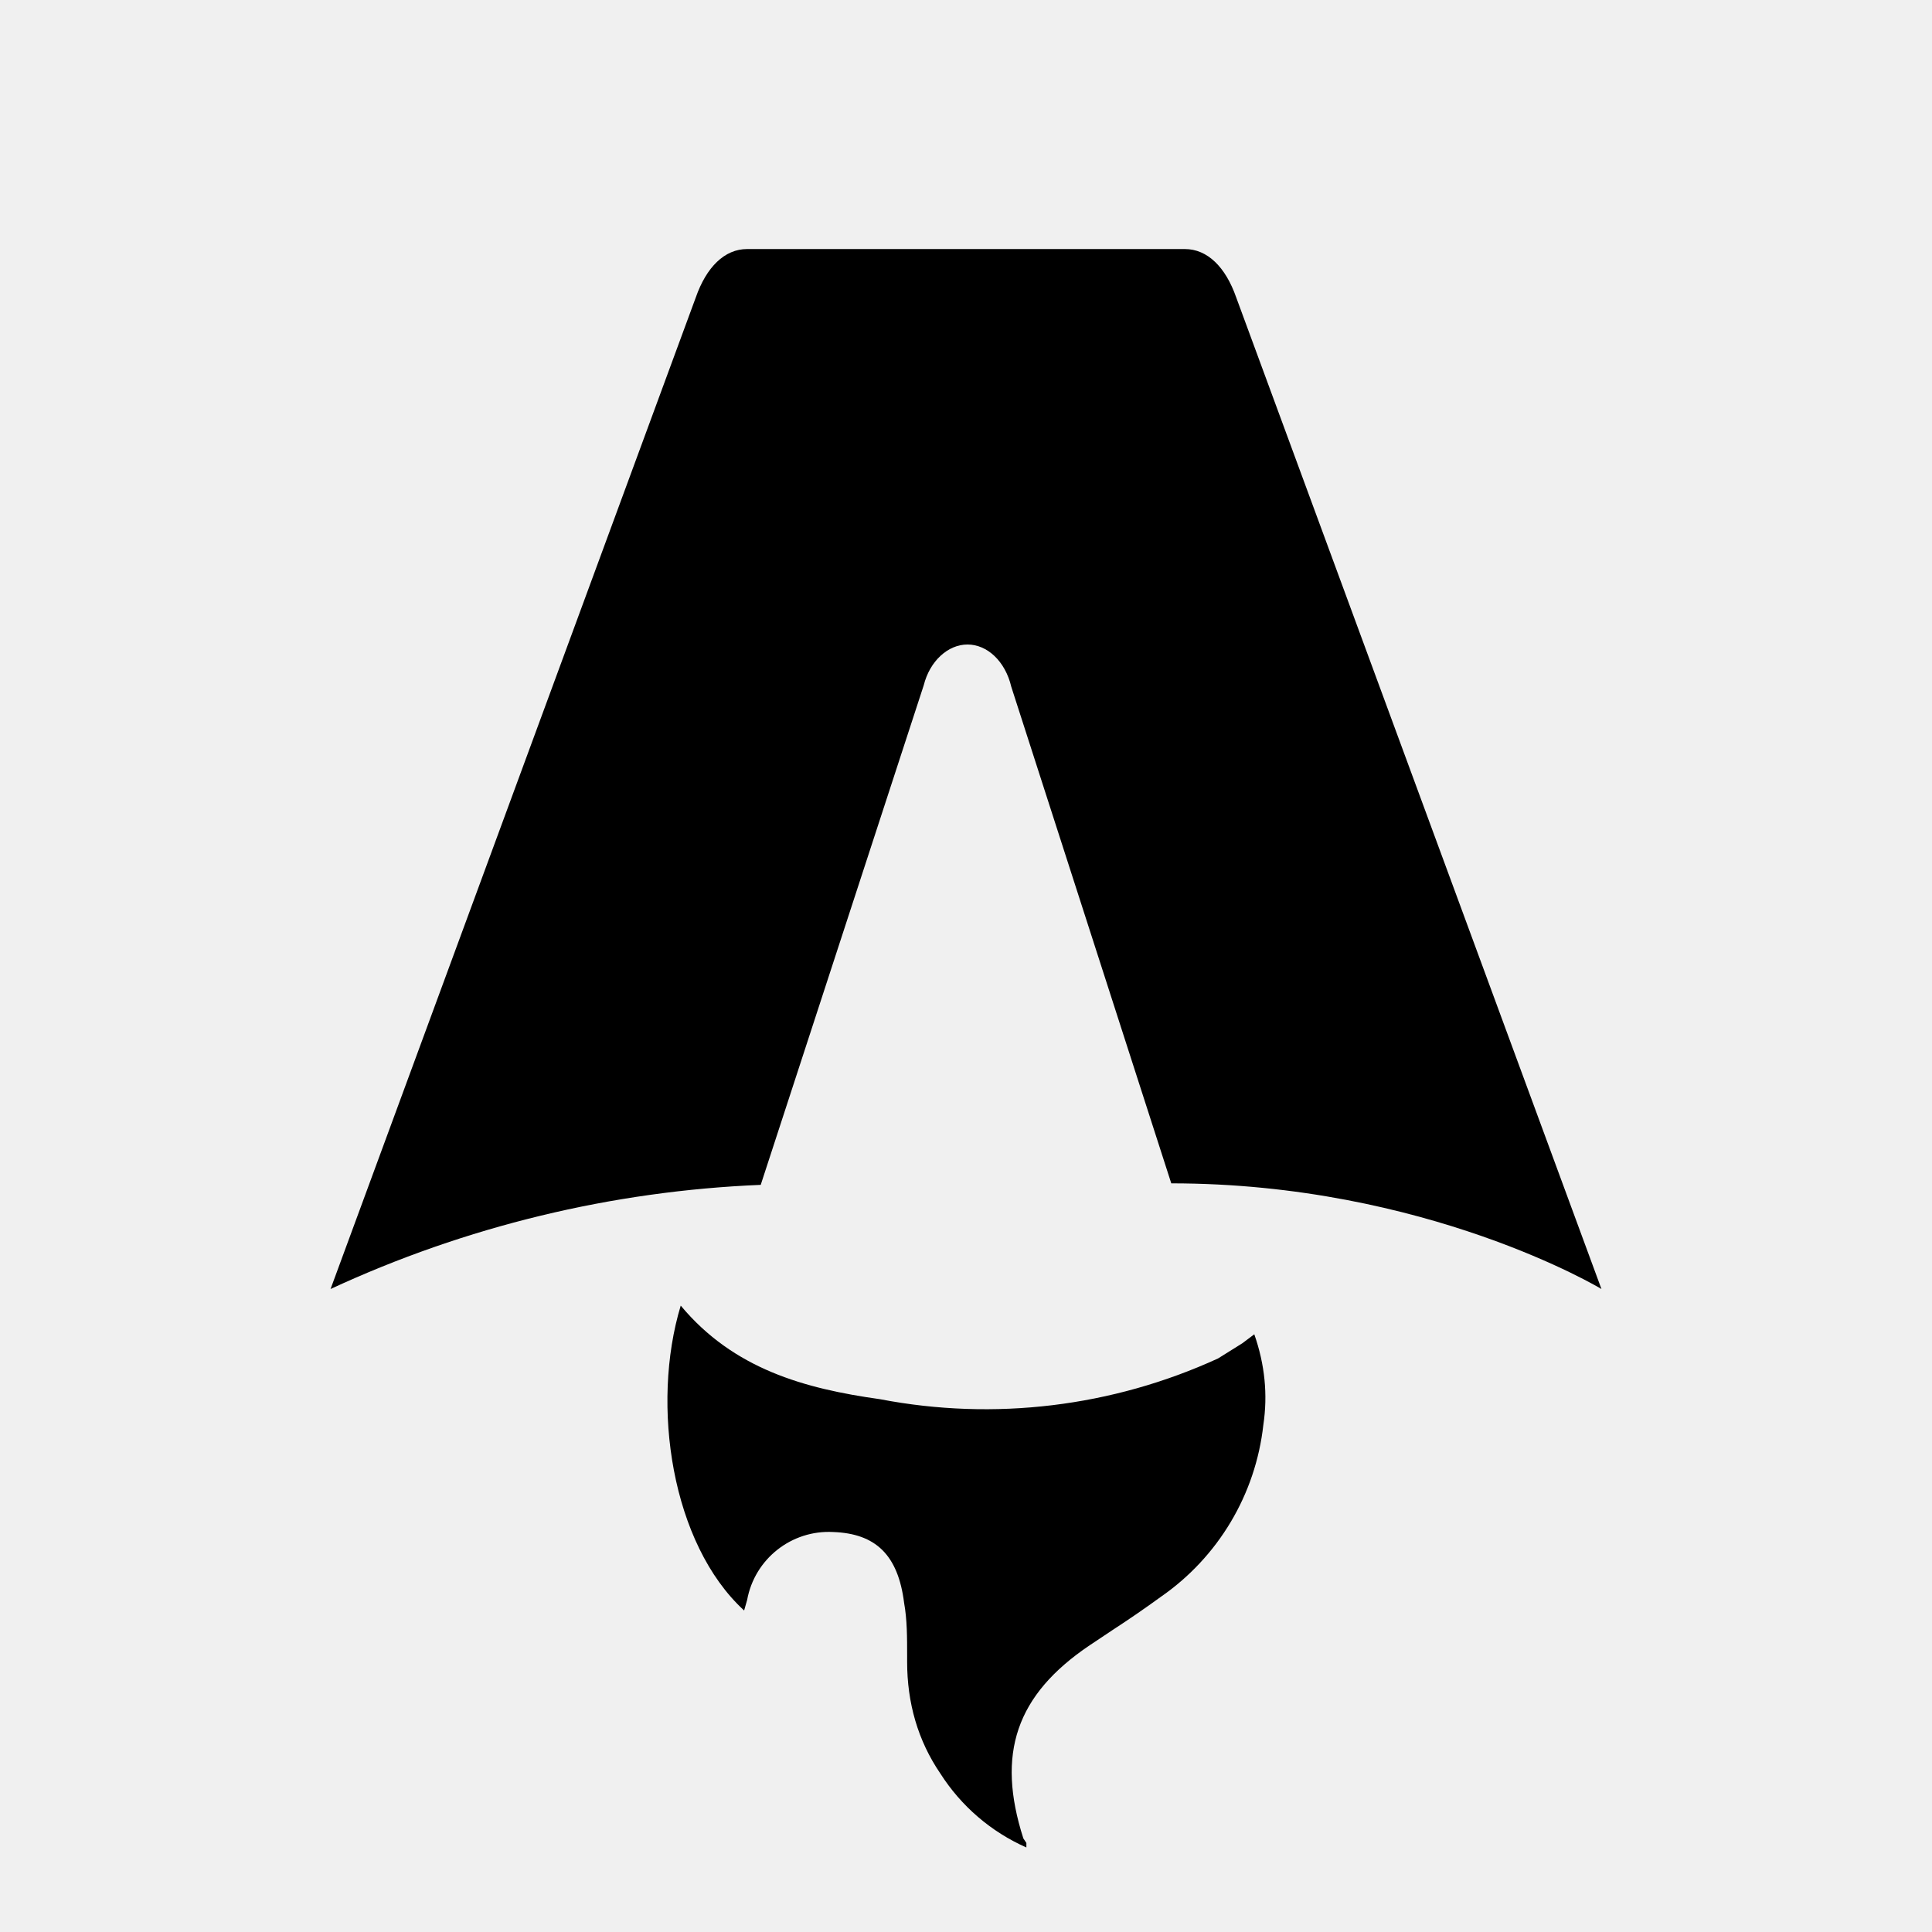
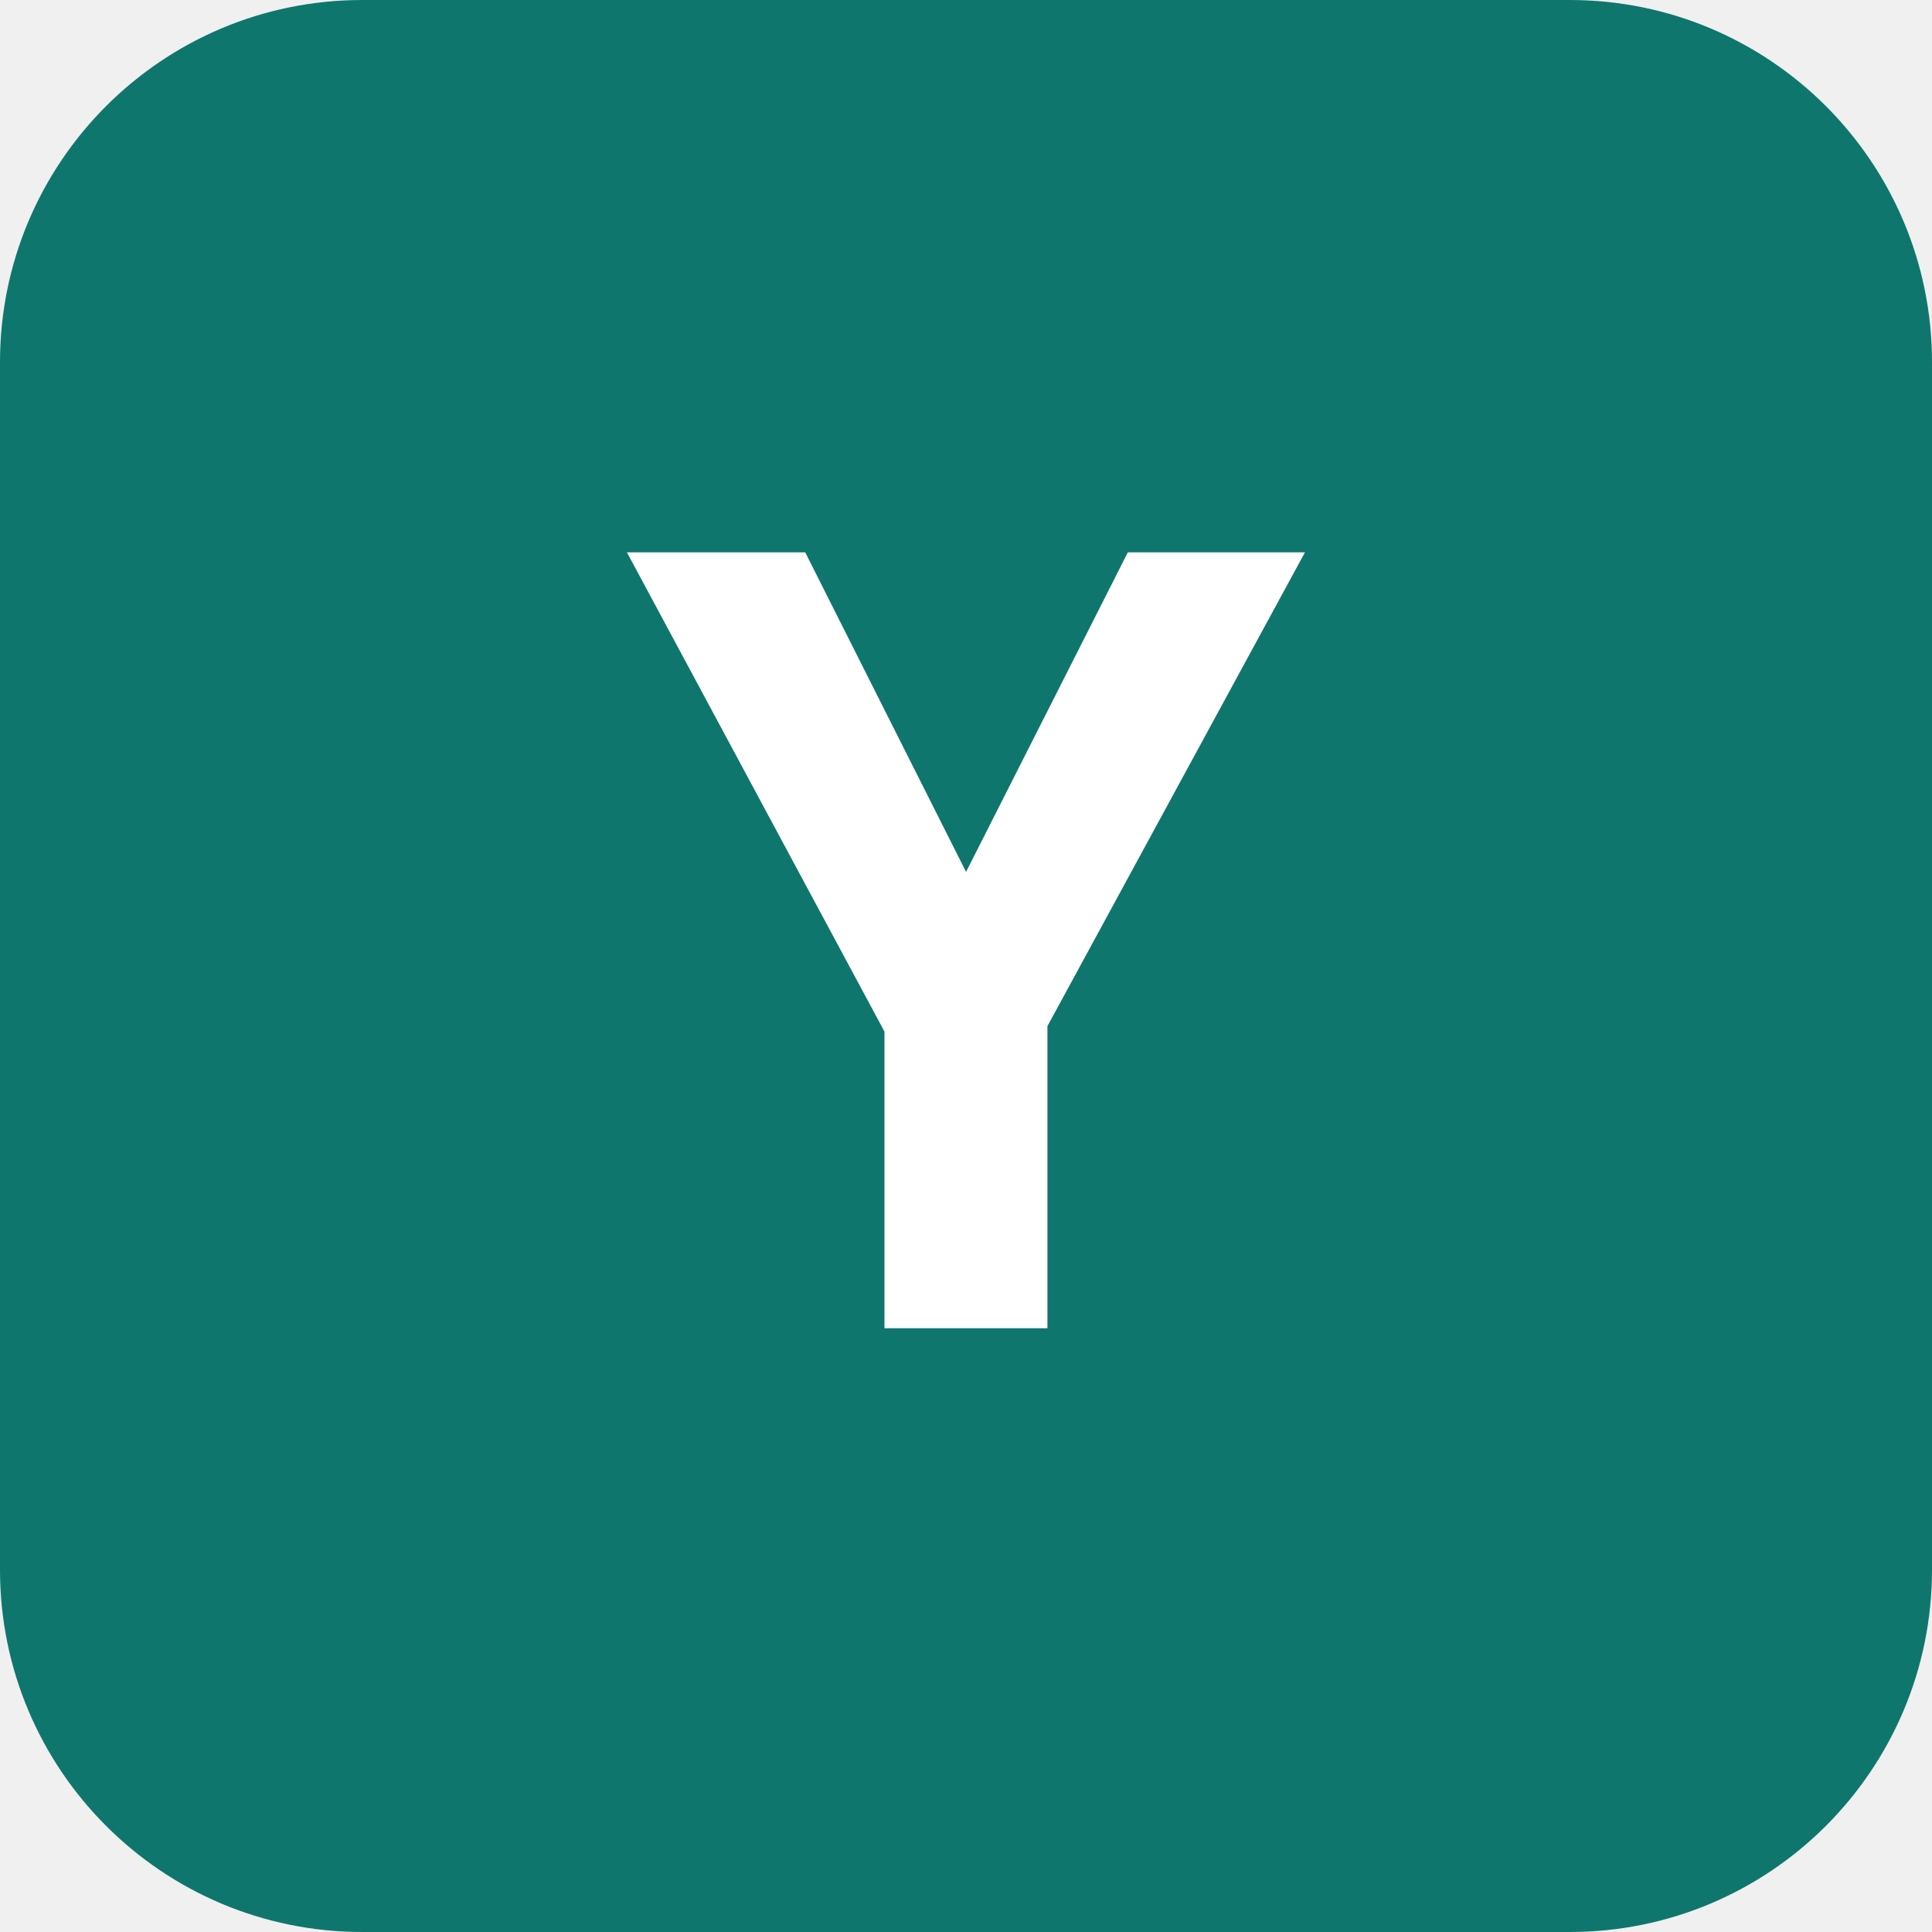
- <svg xmlns="http://www.w3.org/2000/svg" fill="none" viewBox="0 0 128 128">
-   <path d="M50.4 78.5a75.1 75.1 0 0 0-28.5 6.9l24.2-65.7c.7-2 1.9-3.2 3.4-3.2h29c1.5 0 2.7 1.2 3.4 3.2l24.2 65.7s-11.6-7-28.5-7L67 45.5c-.4-1.7-1.6-2.8-2.9-2.8-1.3 0-2.5 1.1-2.9 2.7L50.4 78.5Zm-1.1 28.2Zm-4.2-20.2c-2 6.6-.6 15.8 4.2 20.2a17.5 17.5 0 0 1 .2-.7 5.5 5.5 0 0 1 5.7-4.5c2.8.1 4.3 1.5 4.7 4.7.2 1.1.2 2.3.2 3.5v.4c0 2.7.7 5.2 2.2 7.4a13 13 0 0 0 5.7 4.9v-.3l-.2-.3c-1.8-5.6-.5-9.5 4.4-12.8l1.5-1a73 73 0 0 0 3.2-2.2 16 16 0 0 0 6.8-11.4c.3-2 .1-4-.6-6l-.8.6-1.6 1a37 37 0 0 1-22.4 2.7c-5-.7-9.7-2-13.2-6.2Z" />
-   <style>
-         path { fill: #000; }
-         @media (prefers-color-scheme: dark) {
-             path { fill: #FFF; }
-         }
-     </style>
+ <svg xmlns="http://www.w3.org/2000/svg" viewBox="0 0 128 128">
+   <rect width="128" height="128" rx="24" fill="#0f766e" />
+   <text x="64" y="88" font-family="sans-serif" font-size="72" font-weight="bold" fill="#fff" text-anchor="middle">Y</text>
</svg>
